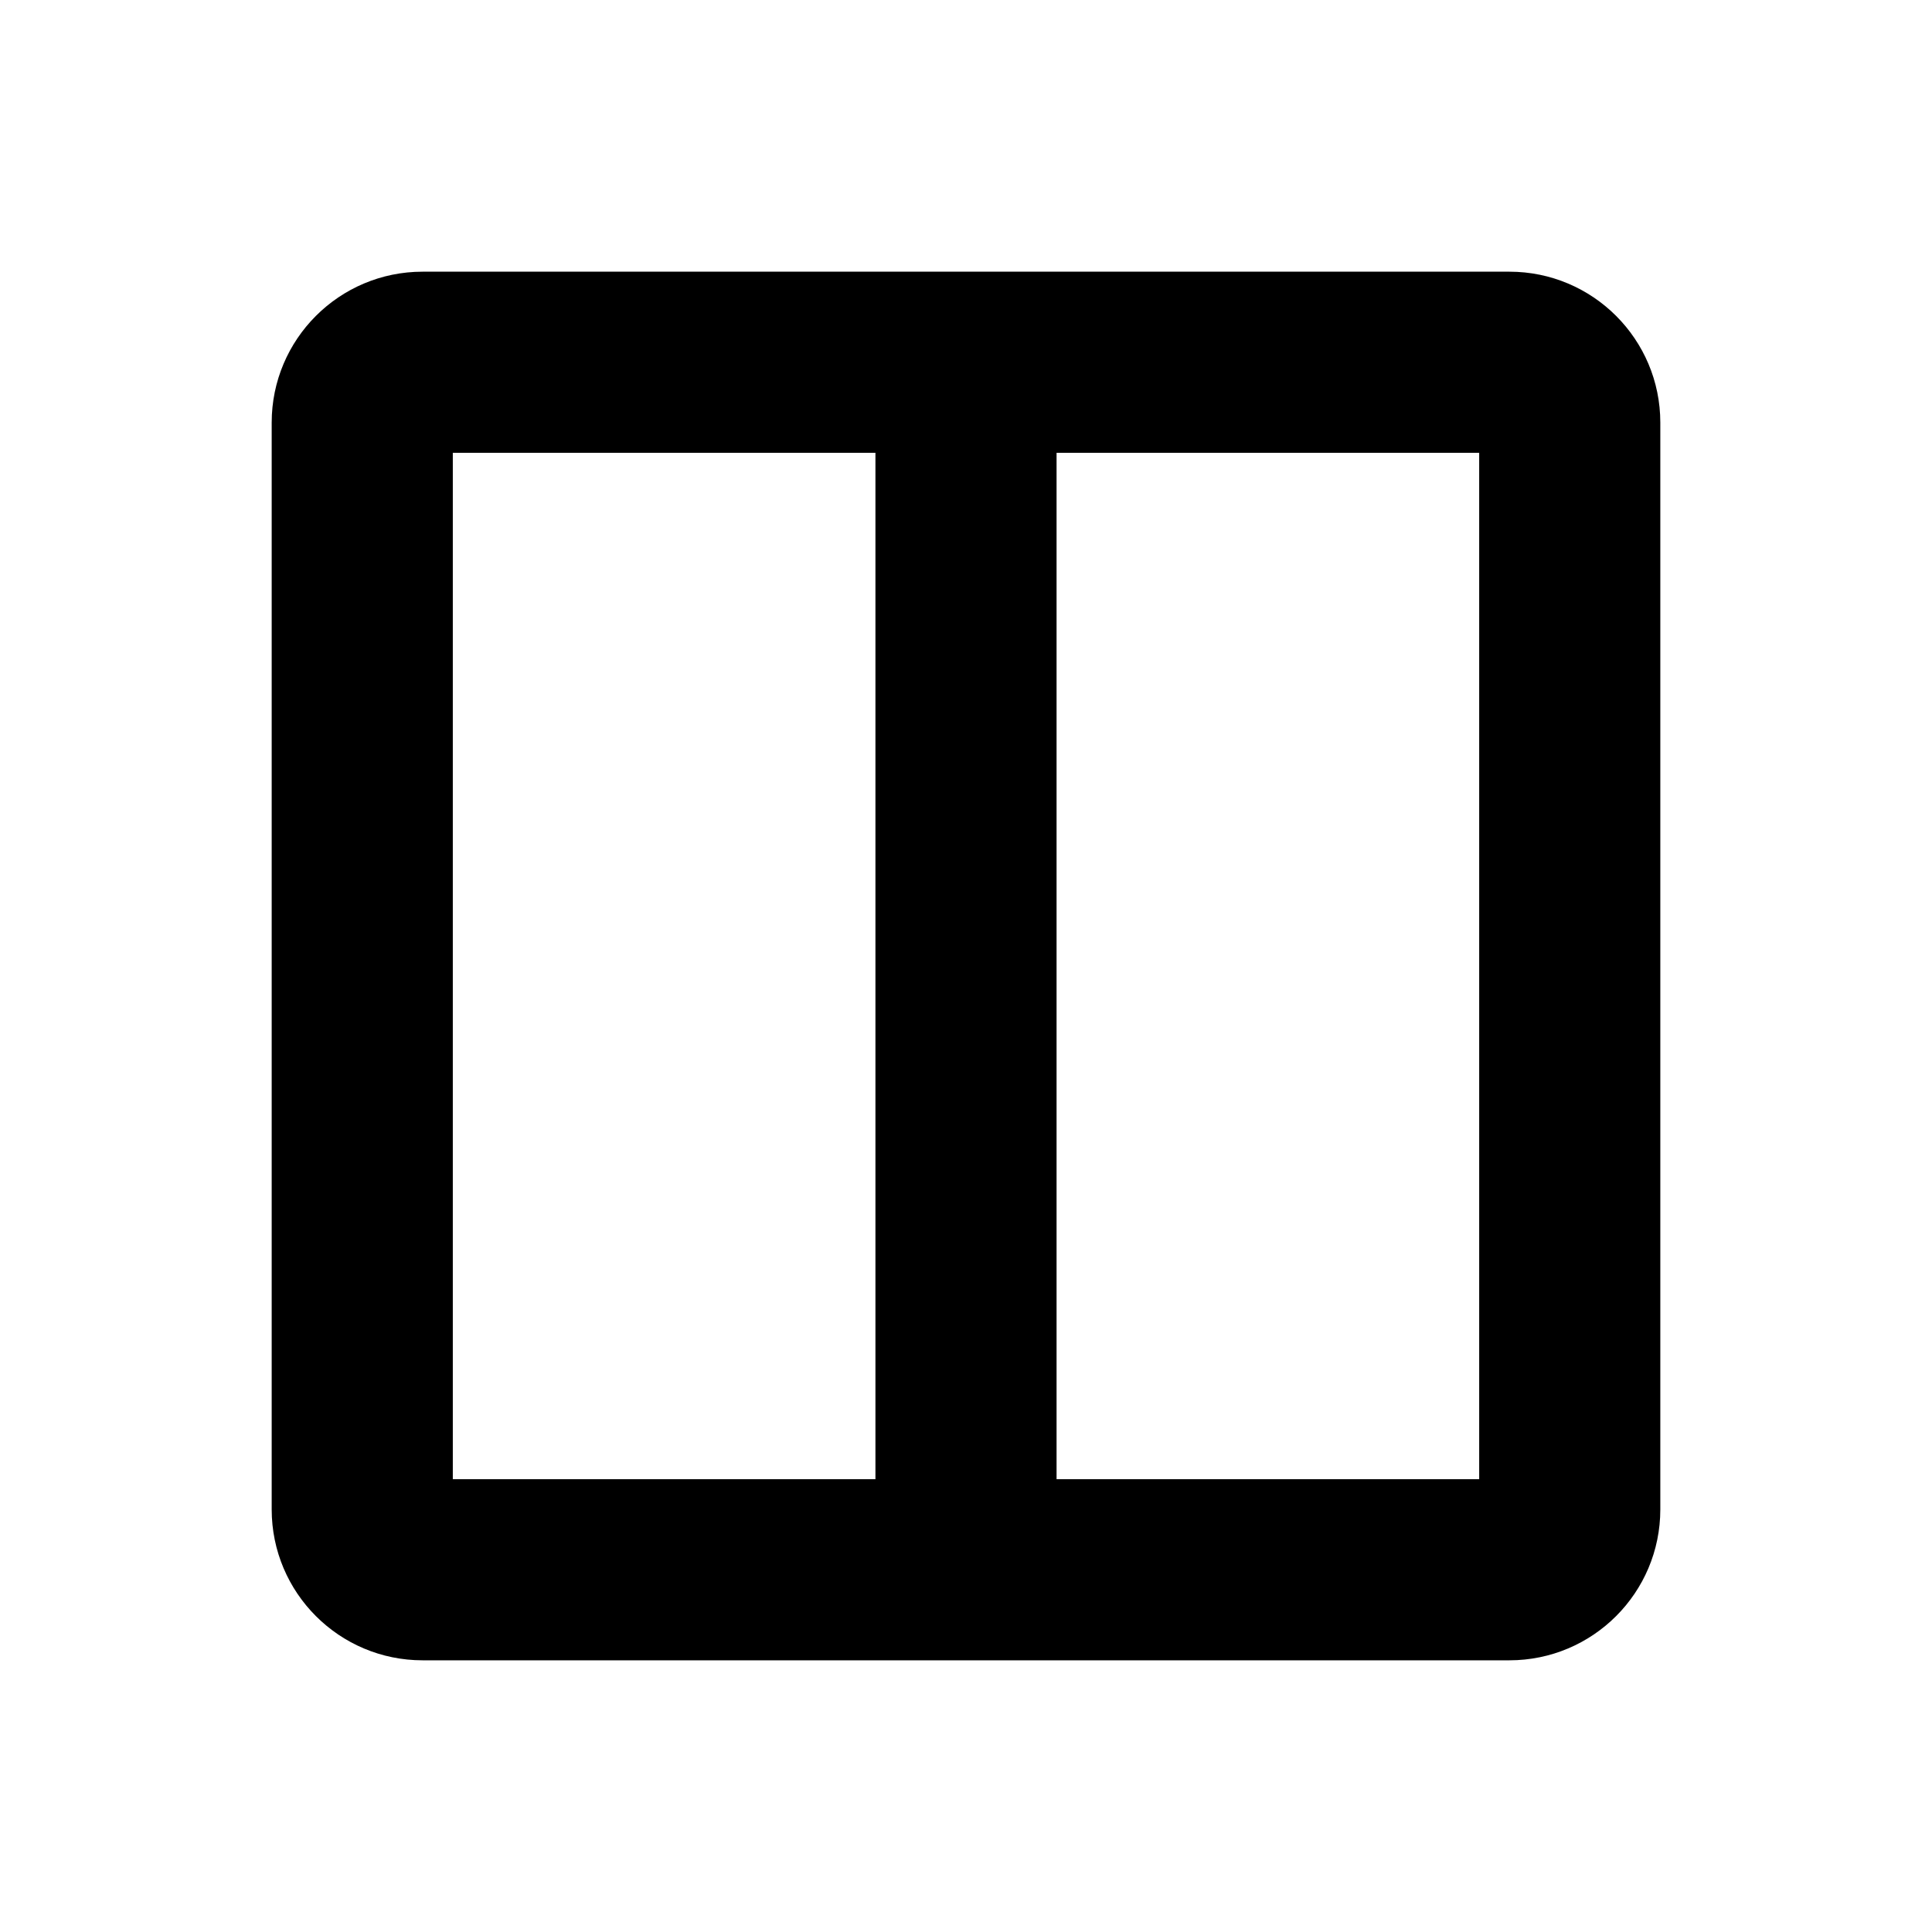
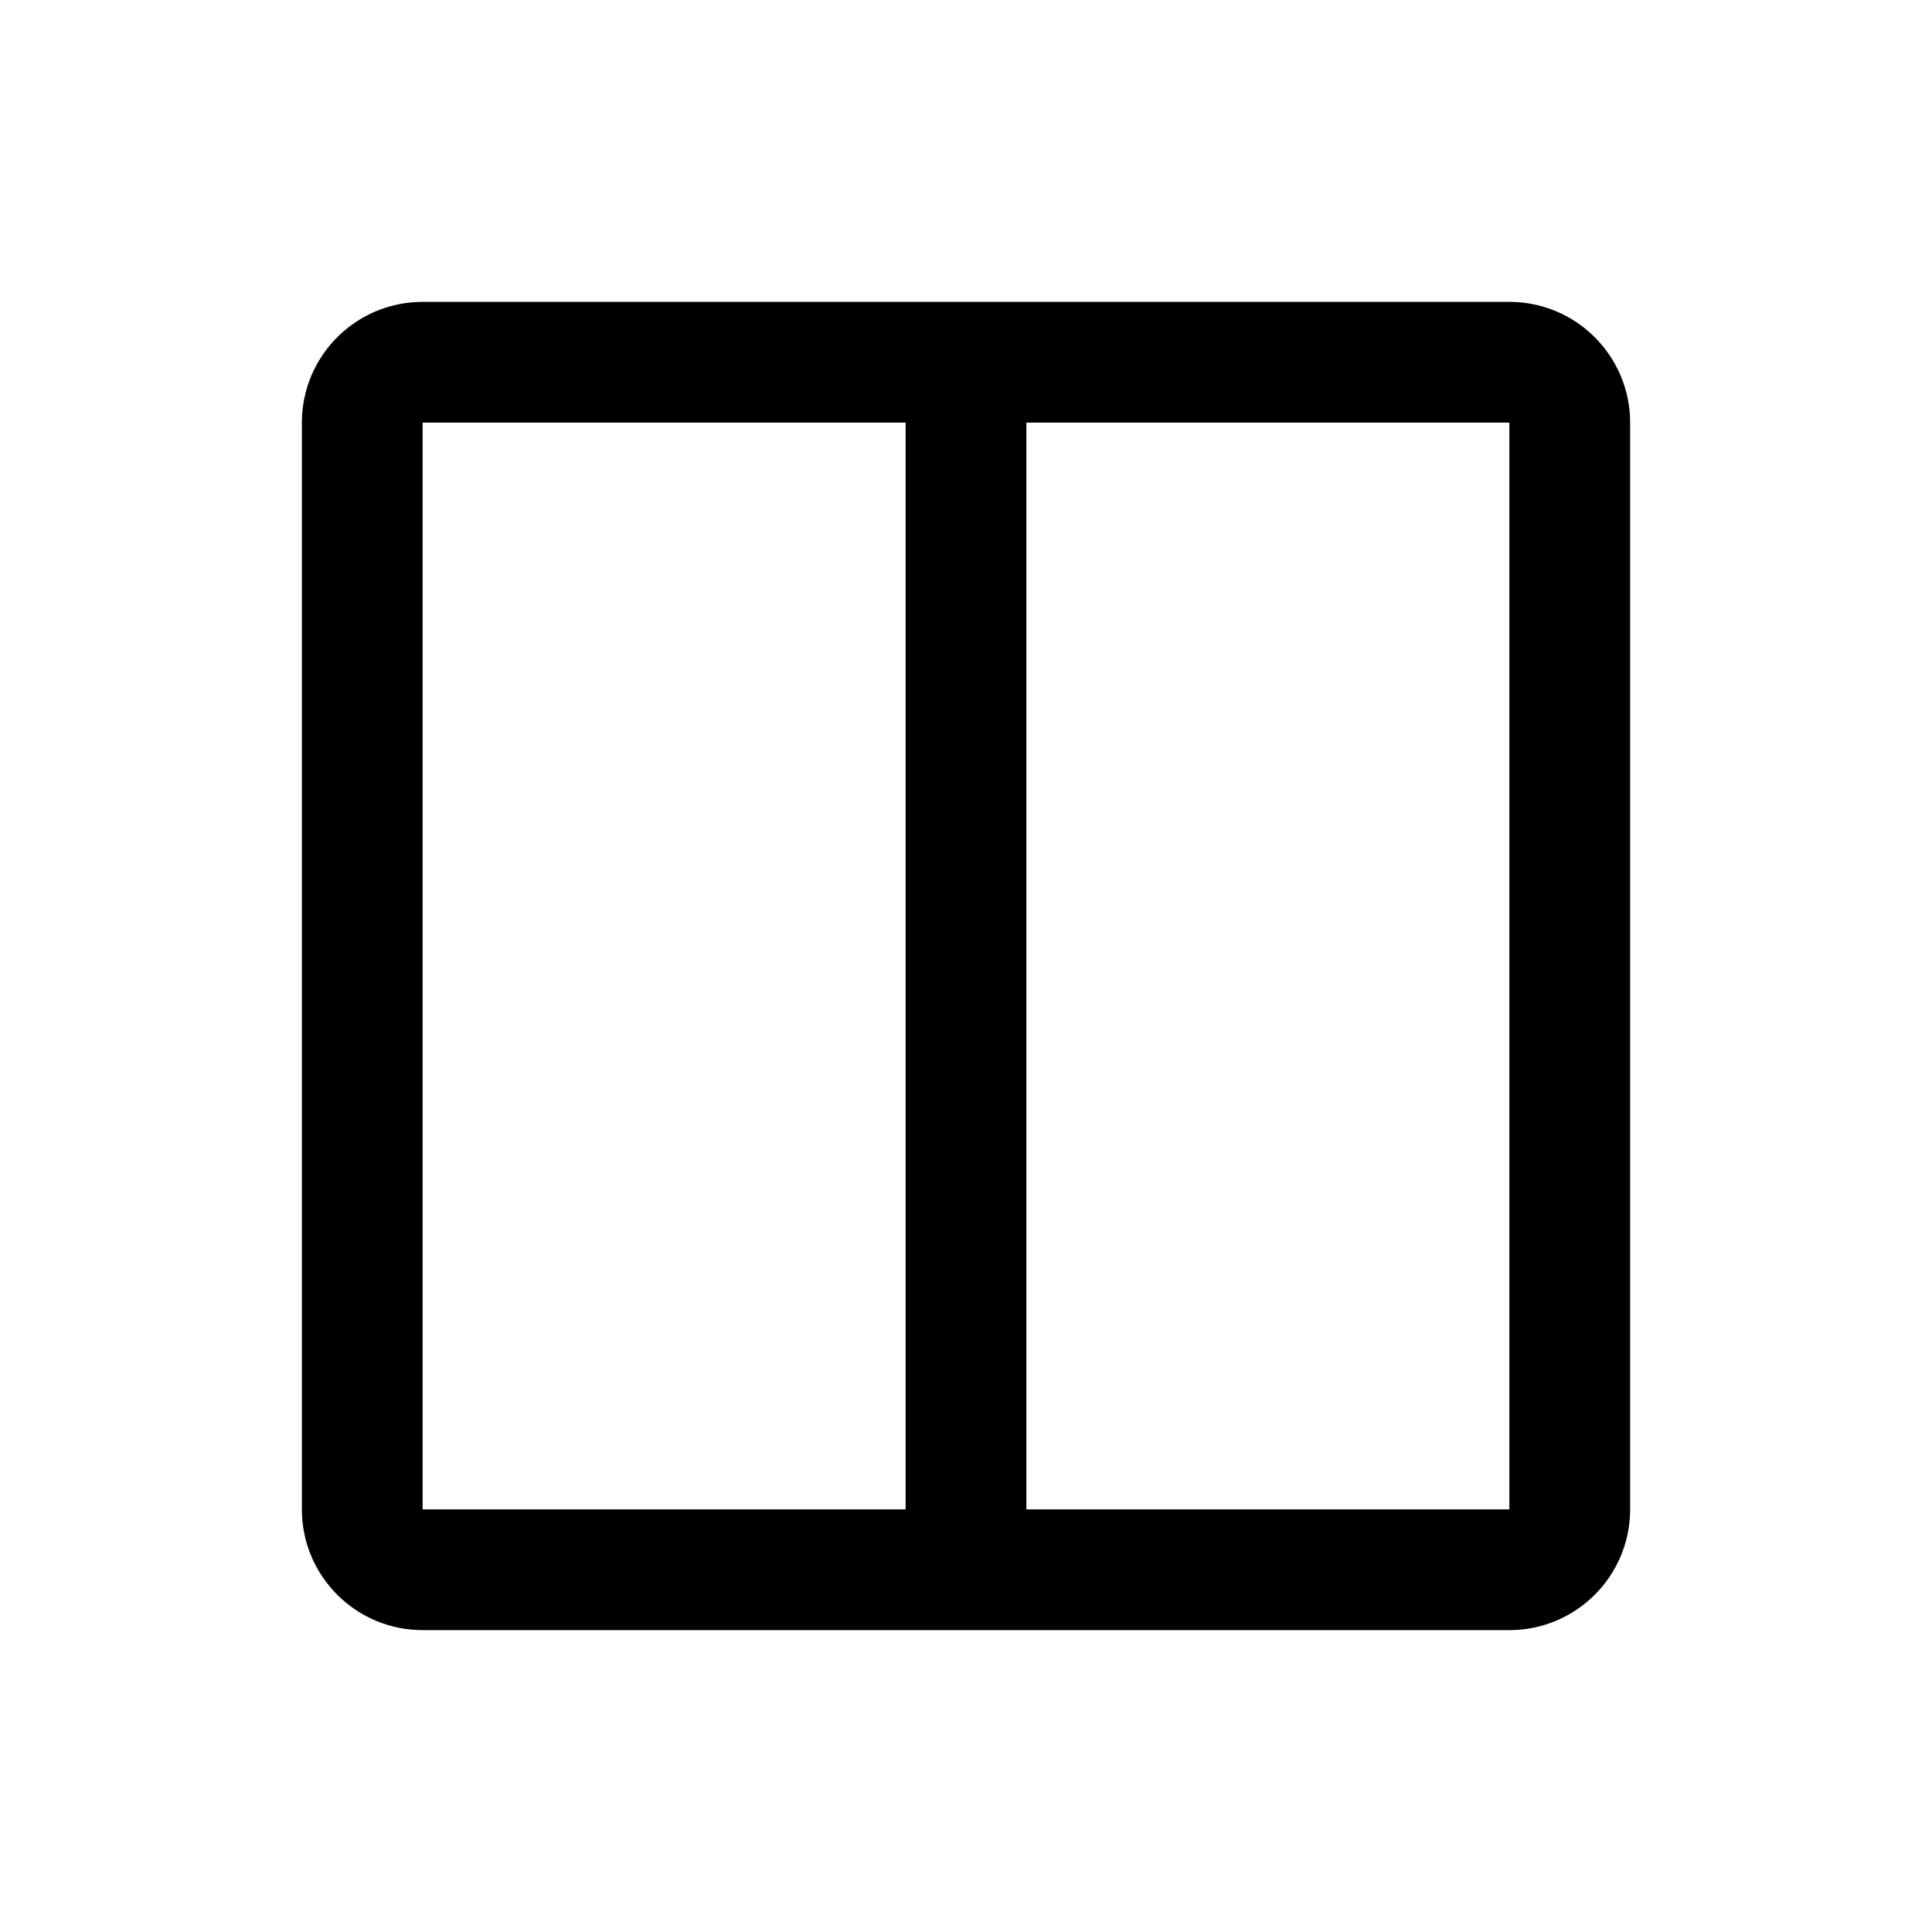
<svg xmlns="http://www.w3.org/2000/svg" width="16" height="16" viewBox="0 0 256 256">
-   <path fill="#000" d="M200 36H56a20 20 0 0 0-20 20v144a20 20 0 0 0 20 20h144a20 20 0 0 0 20-20V56a20 20 0 0 0-20-20M60 60h56v136H60Zm136 136h-56V60h56Z" />
+   <path fill="#000" d="M200 40H56a16 16 0 0 0-16 16v144a16 16 0 0 0 16 16h144a16 16 0 0 0 16-16V56a16 16 0 0 0-16-16M56 56h64v144H56Zm144 144h-64V56h64z" />
</svg>
